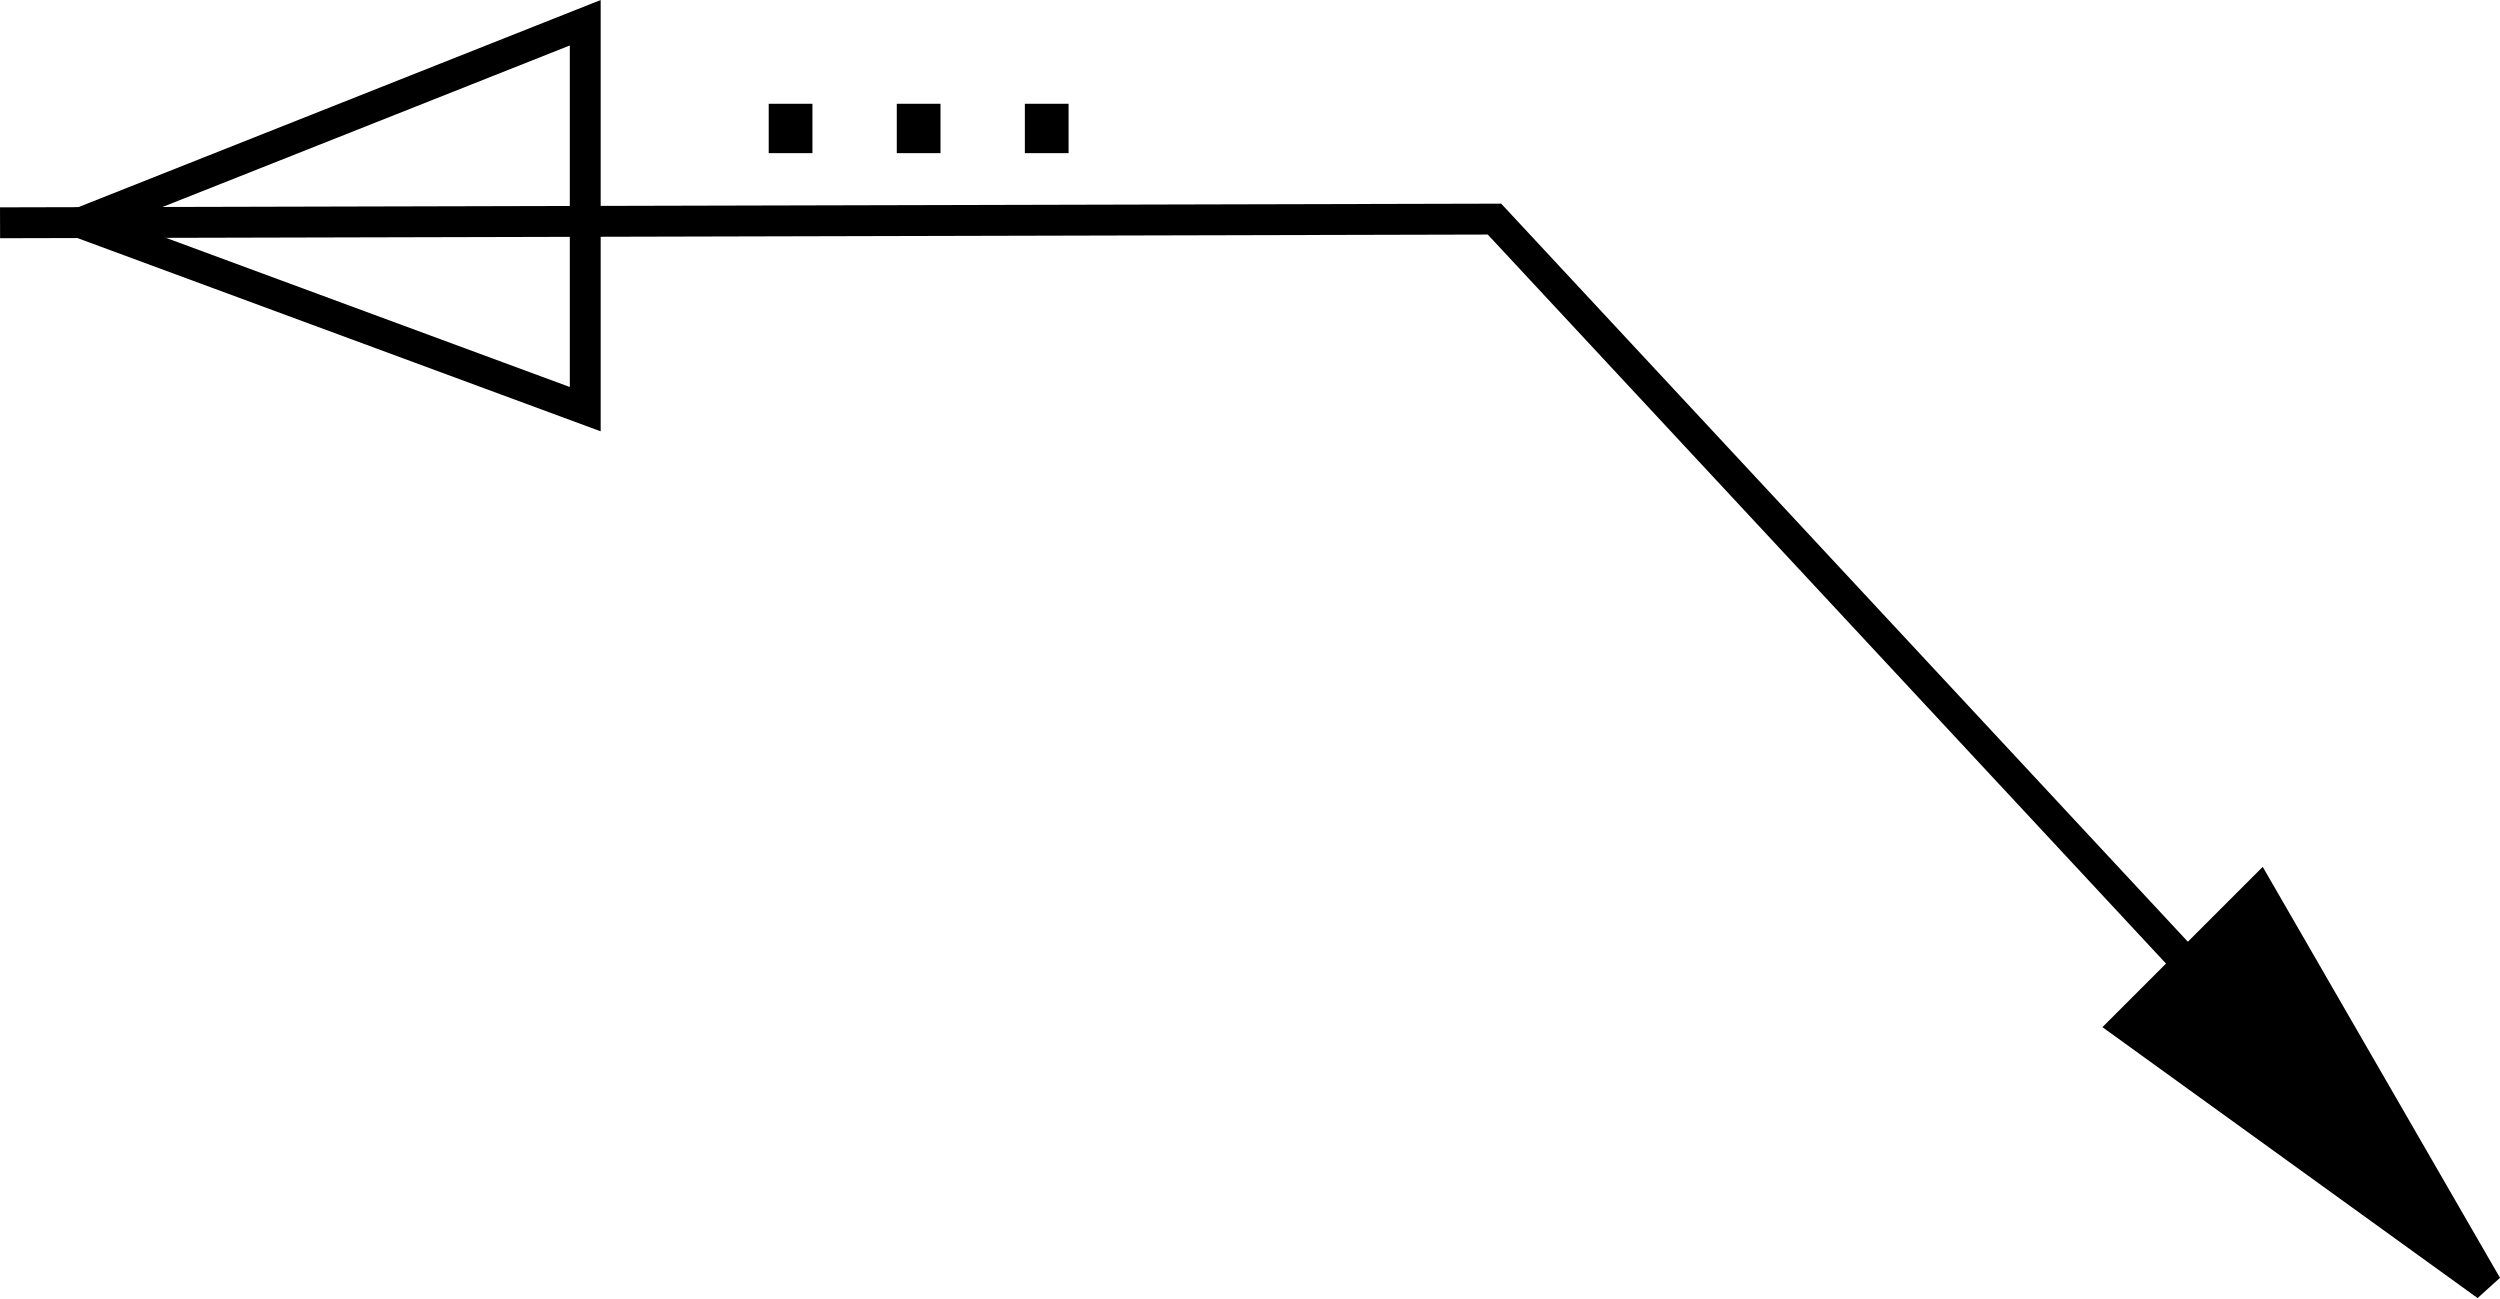
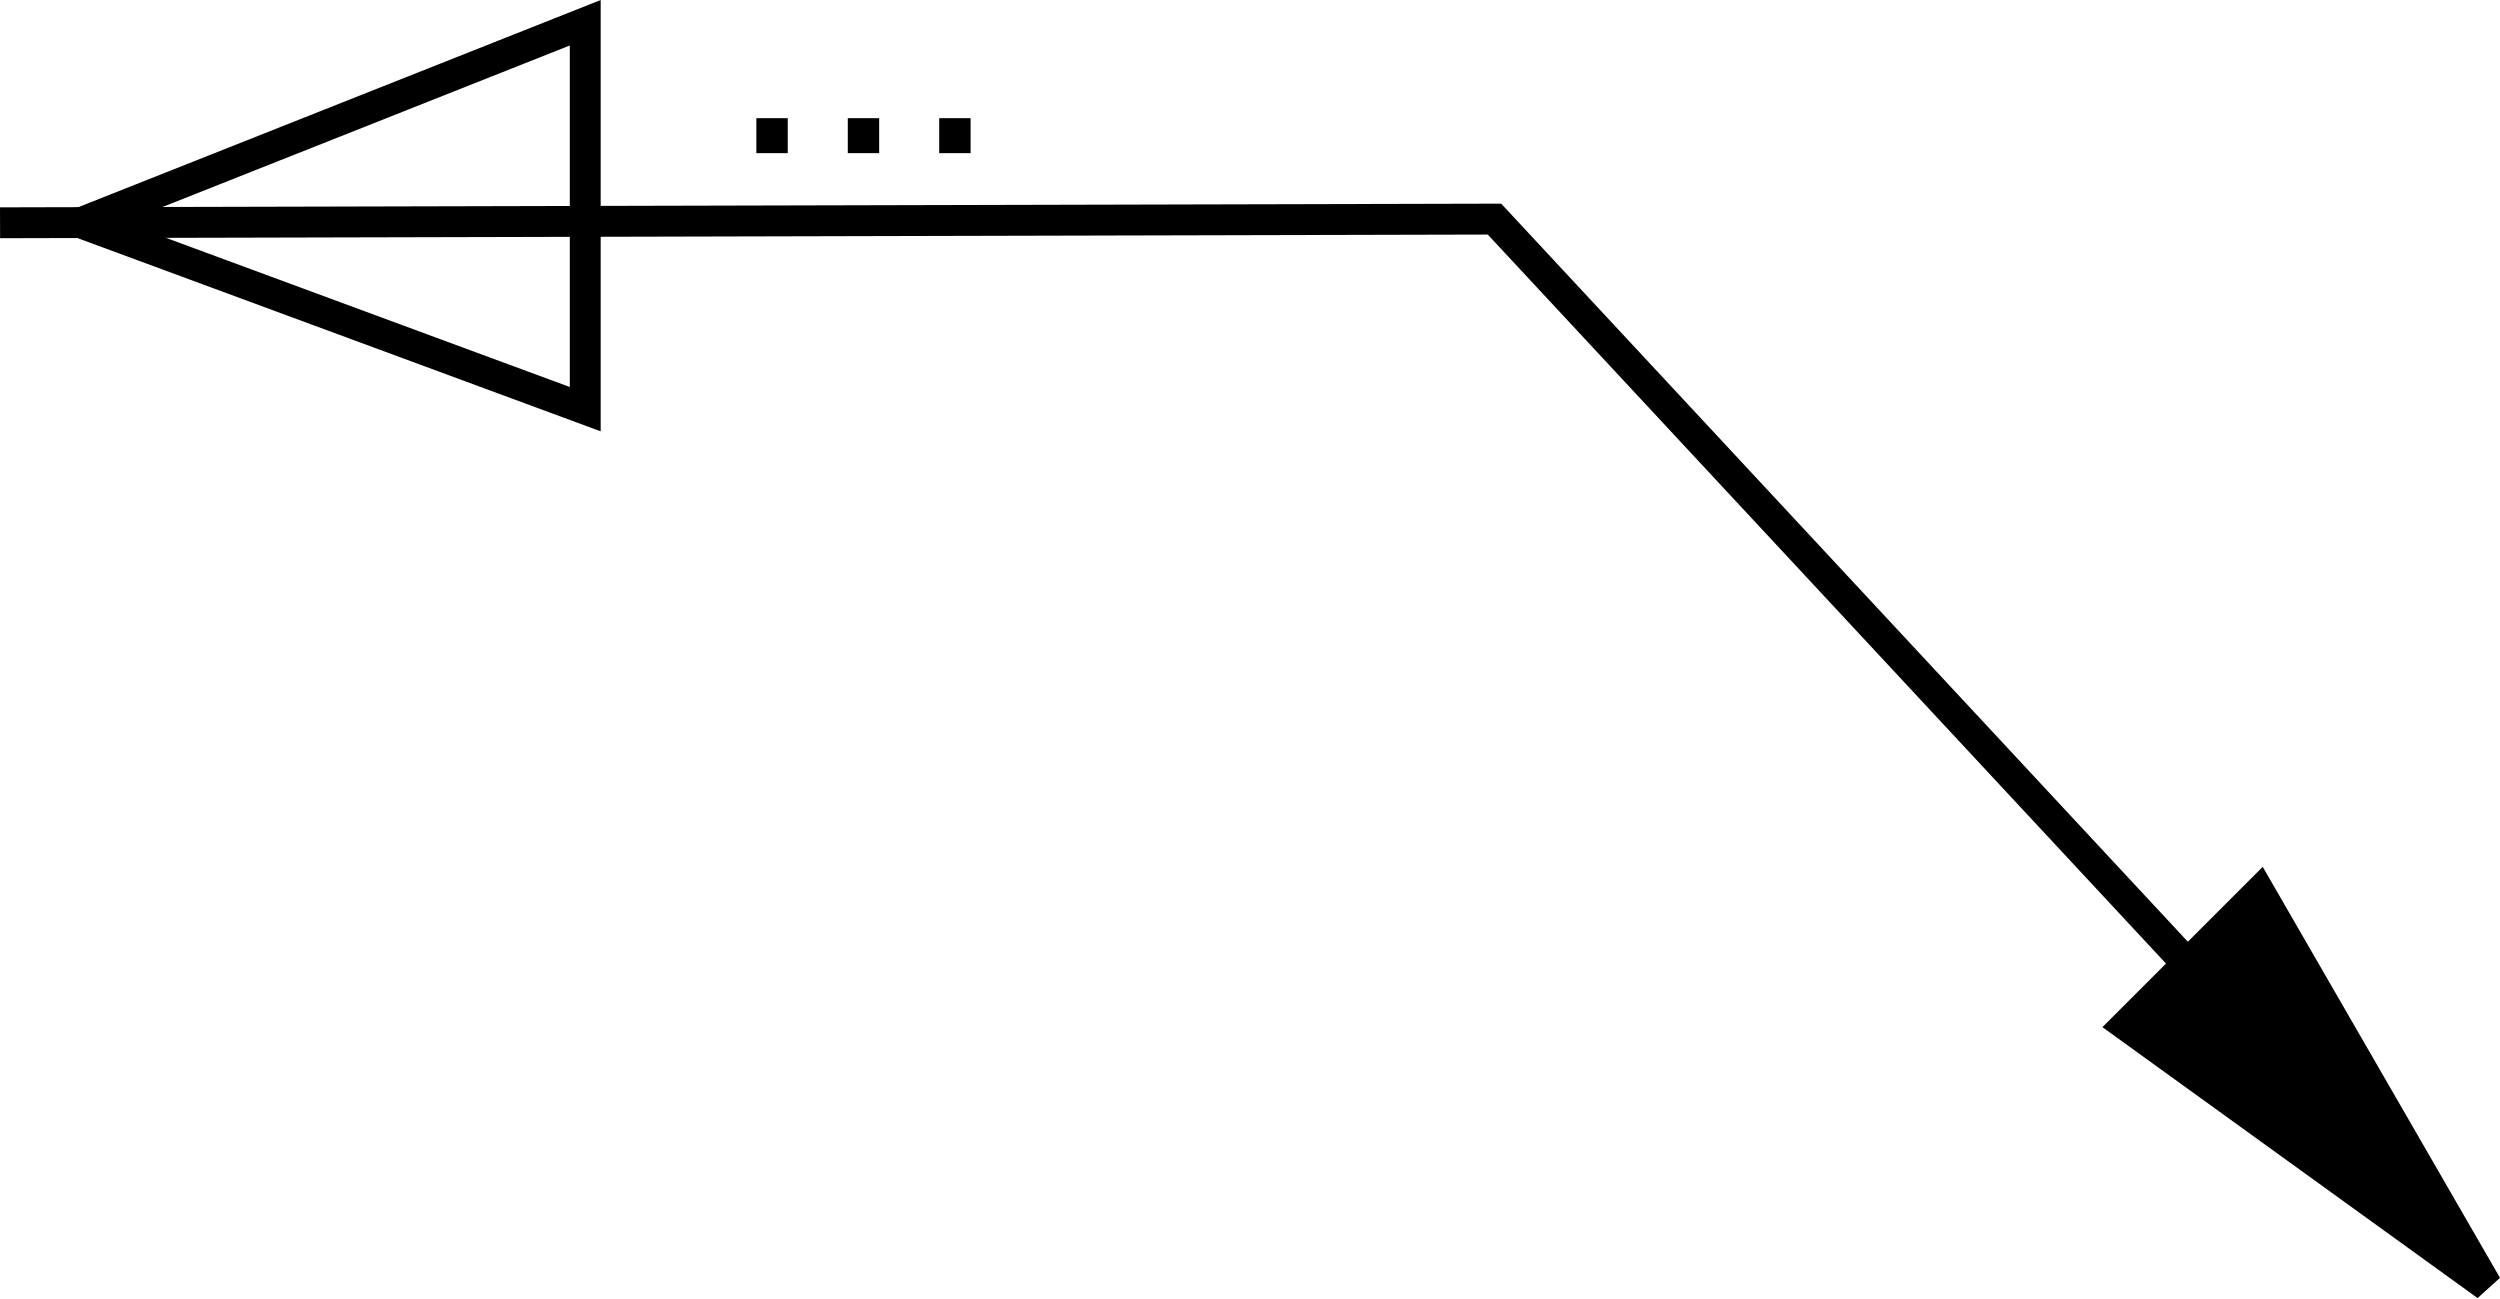
- <svg xmlns="http://www.w3.org/2000/svg" xmlns:ns1="http://www.freecadweb.org/wiki/index.php?title=Svg_Namespace" width="21.434mm" height="11.129mm" viewBox="0 0 75.946 39.432" id="svg2" version="1.1">
+ <svg xmlns="http://www.w3.org/2000/svg" xmlns:ns1="http://www.freecadweb.org/wiki/index.php?title=Svg_Namespace" version="1.1" id="svg2" viewBox="0 0 75.946 39.432" height="11.129mm" width="21.434mm">
  <defs id="defs4">
-     <marker orient="auto" refY="0" refX="0" id="Arrow1Lstart" style="overflow:visible">
-       <path id="path870" d="M 0,0 5,-5 -12.5,0 5,5 Z" style="fill:#000000;fill-opacity:1;fill-rule:evenodd;stroke:#000000;stroke-width:1pt;stroke-opacity:1" transform="matrix(0.8,0,0,0.8,10,0)" />
+     <marker style="overflow:visible" id="Arrow1Lstart" refX="0" refY="0" orient="auto">
+       <path transform="matrix(0.8,0,0,0.8,10,0)" style="fill:#000000;fill-opacity:1;fill-rule:evenodd;stroke:#000000;stroke-width:1pt;stroke-opacity:1" d="M 0,0 5,-5 -12.5,0 5,5 Z" id="path870" />
    </marker>
-     <marker orient="auto" refY="0" refX="0" id="Arrow1Sstart" style="overflow:visible">
-       <path id="path1142" d="M 0,0 5,-5 -12.5,0 5,5 Z" style="fill:#000000;fill-opacity:1;fill-rule:evenodd;stroke:#000000;stroke-width:1pt;stroke-opacity:1" transform="matrix(0.2,0,0,0.2,1.2,0)" />
+     <marker style="overflow:visible" id="Arrow1Sstart" refX="0" refY="0" orient="auto">
+       <path transform="matrix(0.2,0,0,0.2,1.2,0)" style="fill:#000000;fill-opacity:1;fill-rule:evenodd;stroke:#000000;stroke-width:1pt;stroke-opacity:1" d="M 0,0 5,-5 -12.5,0 5,5 Z" id="path1142" />
    </marker>
-     <marker orient="auto" refY="0" refX="0" id="marker1110" style="overflow:visible">
-       <path id="path1108" d="M 5.77,0 -2.88,5 V -5 Z" style="fill:#000000;fill-opacity:1;fill-rule:evenodd;stroke:#000000;stroke-width:1pt;stroke-opacity:1" transform="scale(-0.8)" />
+     <marker style="overflow:visible" id="marker1110" refX="0" refY="0" orient="auto">
+       <path transform="scale(-0.8)" style="fill:#000000;fill-opacity:1;fill-rule:evenodd;stroke:#000000;stroke-width:1pt;stroke-opacity:1" d="M 5.77,0 -2.88,5 V -5 Z" id="path1108" />
    </marker>
-     <marker orient="auto" refY="0" refX="0" id="TriangleInL" style="overflow:visible">
-       <path id="path957" d="M 5.77,0 -2.88,5 V -5 Z" style="fill:#000000;fill-opacity:1;fill-rule:evenodd;stroke:#000000;stroke-width:1pt;stroke-opacity:1" transform="scale(-0.8)" />
+     <marker style="overflow:visible" id="TriangleInL" refX="0" refY="0" orient="auto">
+       <path transform="scale(-0.8)" style="fill:#000000;fill-opacity:1;fill-rule:evenodd;stroke:#000000;stroke-width:1pt;stroke-opacity:1" d="M 5.77,0 -2.88,5 V -5 Z" id="path957" />
    </marker>
  </defs>
-   <g id="layer1" transform="translate(-21.1634,-993.1336)" style="display:inline" />
-   <g id="layer2" transform="translate(-21.1634,34.42547)">
-     <text style="font-style:normal;font-variant:normal;font-weight:normal;font-stretch:normal;font-size:42.52px;line-height:0%;font-family:Arial;-inkscape-font-specification:Arial;text-align:start;letter-spacing:0px;word-spacing:0px;text-anchor:start;fill:#000000;fill-opacity:1;stroke:none;stroke-width:3.543" x="43.233" y="-29.772" id="text3290-89-0-5" ns1:editable="Drawing_number">
-       <tspan style="font-size:14px;line-height:1.25;stroke-width:3.543" id="tspan3292-3-2-8" x="43.233" y="-29.772">...</tspan>
+   <g style="display:inline" transform="translate(-21.1634,-993.1336)" id="layer1" />
+   <g transform="translate(-21.1634,34.42547)" id="layer2">
+     <text ns1:editable="Drawing_number" id="text3290-89-0-5" y="-29.772" x="43.233" style="font-style:normal;font-variant:normal;font-weight:normal;font-stretch:normal;font-size:10px;line-height:0%;font-family:Arial;-inkscape-font-specification:Arial;text-align:start;letter-spacing:0px;word-spacing:0px;text-anchor:start;fill:#000000;fill-opacity:1;stroke:none;stroke-width:3.543">
+       <tspan y="-29.772" x="43.233" id="tspan3292-3-2-8" style="font-size:10px;line-height:1.25;stroke-width:3.543">...</tspan>
    </text>
-     <circle id="path844" style="fill:#000000;stroke:none" cx="3.53" cy="-5.714" r="0" />
-     <circle id="path846" style="fill:#000000;stroke:none" cx="3.758" cy="-5.372" r="0" />
-     <circle id="path848" style="fill:#000000;stroke:none" cx="3.872" cy="-5.144" r="0" />
-     <path style="fill:none;fill-opacity:1;stroke:#000000;stroke-width:0.938;stroke-linecap:butt;stroke-linejoin:miter;stroke-miterlimit:4;stroke-dasharray:none;stroke-opacity:1" d="M 96.703,4.627 66.563,-27.77 21.165,-27.658" id="path852" />
-     <path style="fill:#000000;fill-opacity:1;stroke:#000000;stroke-width:0.938px;stroke-linecap:butt;stroke-linejoin:miter;stroke-opacity:1" d="M 96.703,4.627 89.801,-7.328 85.753,-3.28 Z" id="path893" />
-     <path style="fill:none;stroke:#000000;stroke-width:0.938px;stroke-linecap:butt;stroke-linejoin:miter;stroke-opacity:1" d="m 38.942,-33.735 v 11.739 l -15.327,-5.661 z" id="path6781" />
+     <circle r="0" cy="-5.714" cx="3.53" style="fill:#000000;stroke:none" id="path844" />
+     <circle r="0" cy="-5.372" cx="3.758" style="fill:#000000;stroke:none" id="path846" />
+     <circle r="0" cy="-5.144" cx="3.872" style="fill:#000000;stroke:none" id="path848" />
+     <path id="path852" d="M 96.703,4.627 66.563,-27.77 21.165,-27.658" style="fill:none;fill-opacity:1;stroke:#000000;stroke-width:0.938;stroke-linecap:butt;stroke-linejoin:miter;stroke-miterlimit:4;stroke-dasharray:none;stroke-opacity:1" />
+     <path id="path893" d="M 96.703,4.627 89.801,-7.328 85.753,-3.28 Z" style="fill:#000000;fill-opacity:1;stroke:#000000;stroke-width:0.938px;stroke-linecap:butt;stroke-linejoin:miter;stroke-opacity:1" />
+     <path id="path6781" d="m 38.942,-33.735 v 11.739 l -15.327,-5.661 z" style="fill:none;stroke:#000000;stroke-width:0.938px;stroke-linecap:butt;stroke-linejoin:miter;stroke-opacity:1" />
  </g>
</svg>
